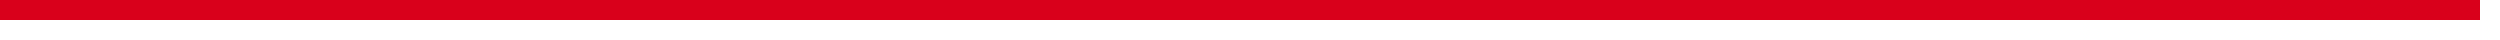
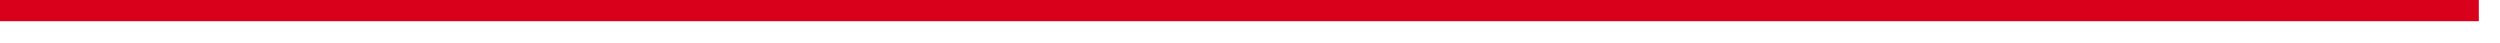
- <svg xmlns="http://www.w3.org/2000/svg" version="1.1" width="125px" height="2px">
-   <g transform="matrix(1 0 0 1 -515 -1019 )">
-     <path d="M 515 1019.5  L 639 1019.5  " stroke-width="1" stroke="#d9001b" fill="none" />
+ <svg xmlns="http://www.w3.org/2000/svg" version="1.1" width="118px" height="2px">
+   <g transform="matrix(1 0 0 1 -526 -1015 )">
+     <path d="M 526 1015.5  L 643 1015.5  " stroke-width="1" stroke="#d9001b" fill="none" />
  </g>
</svg>
